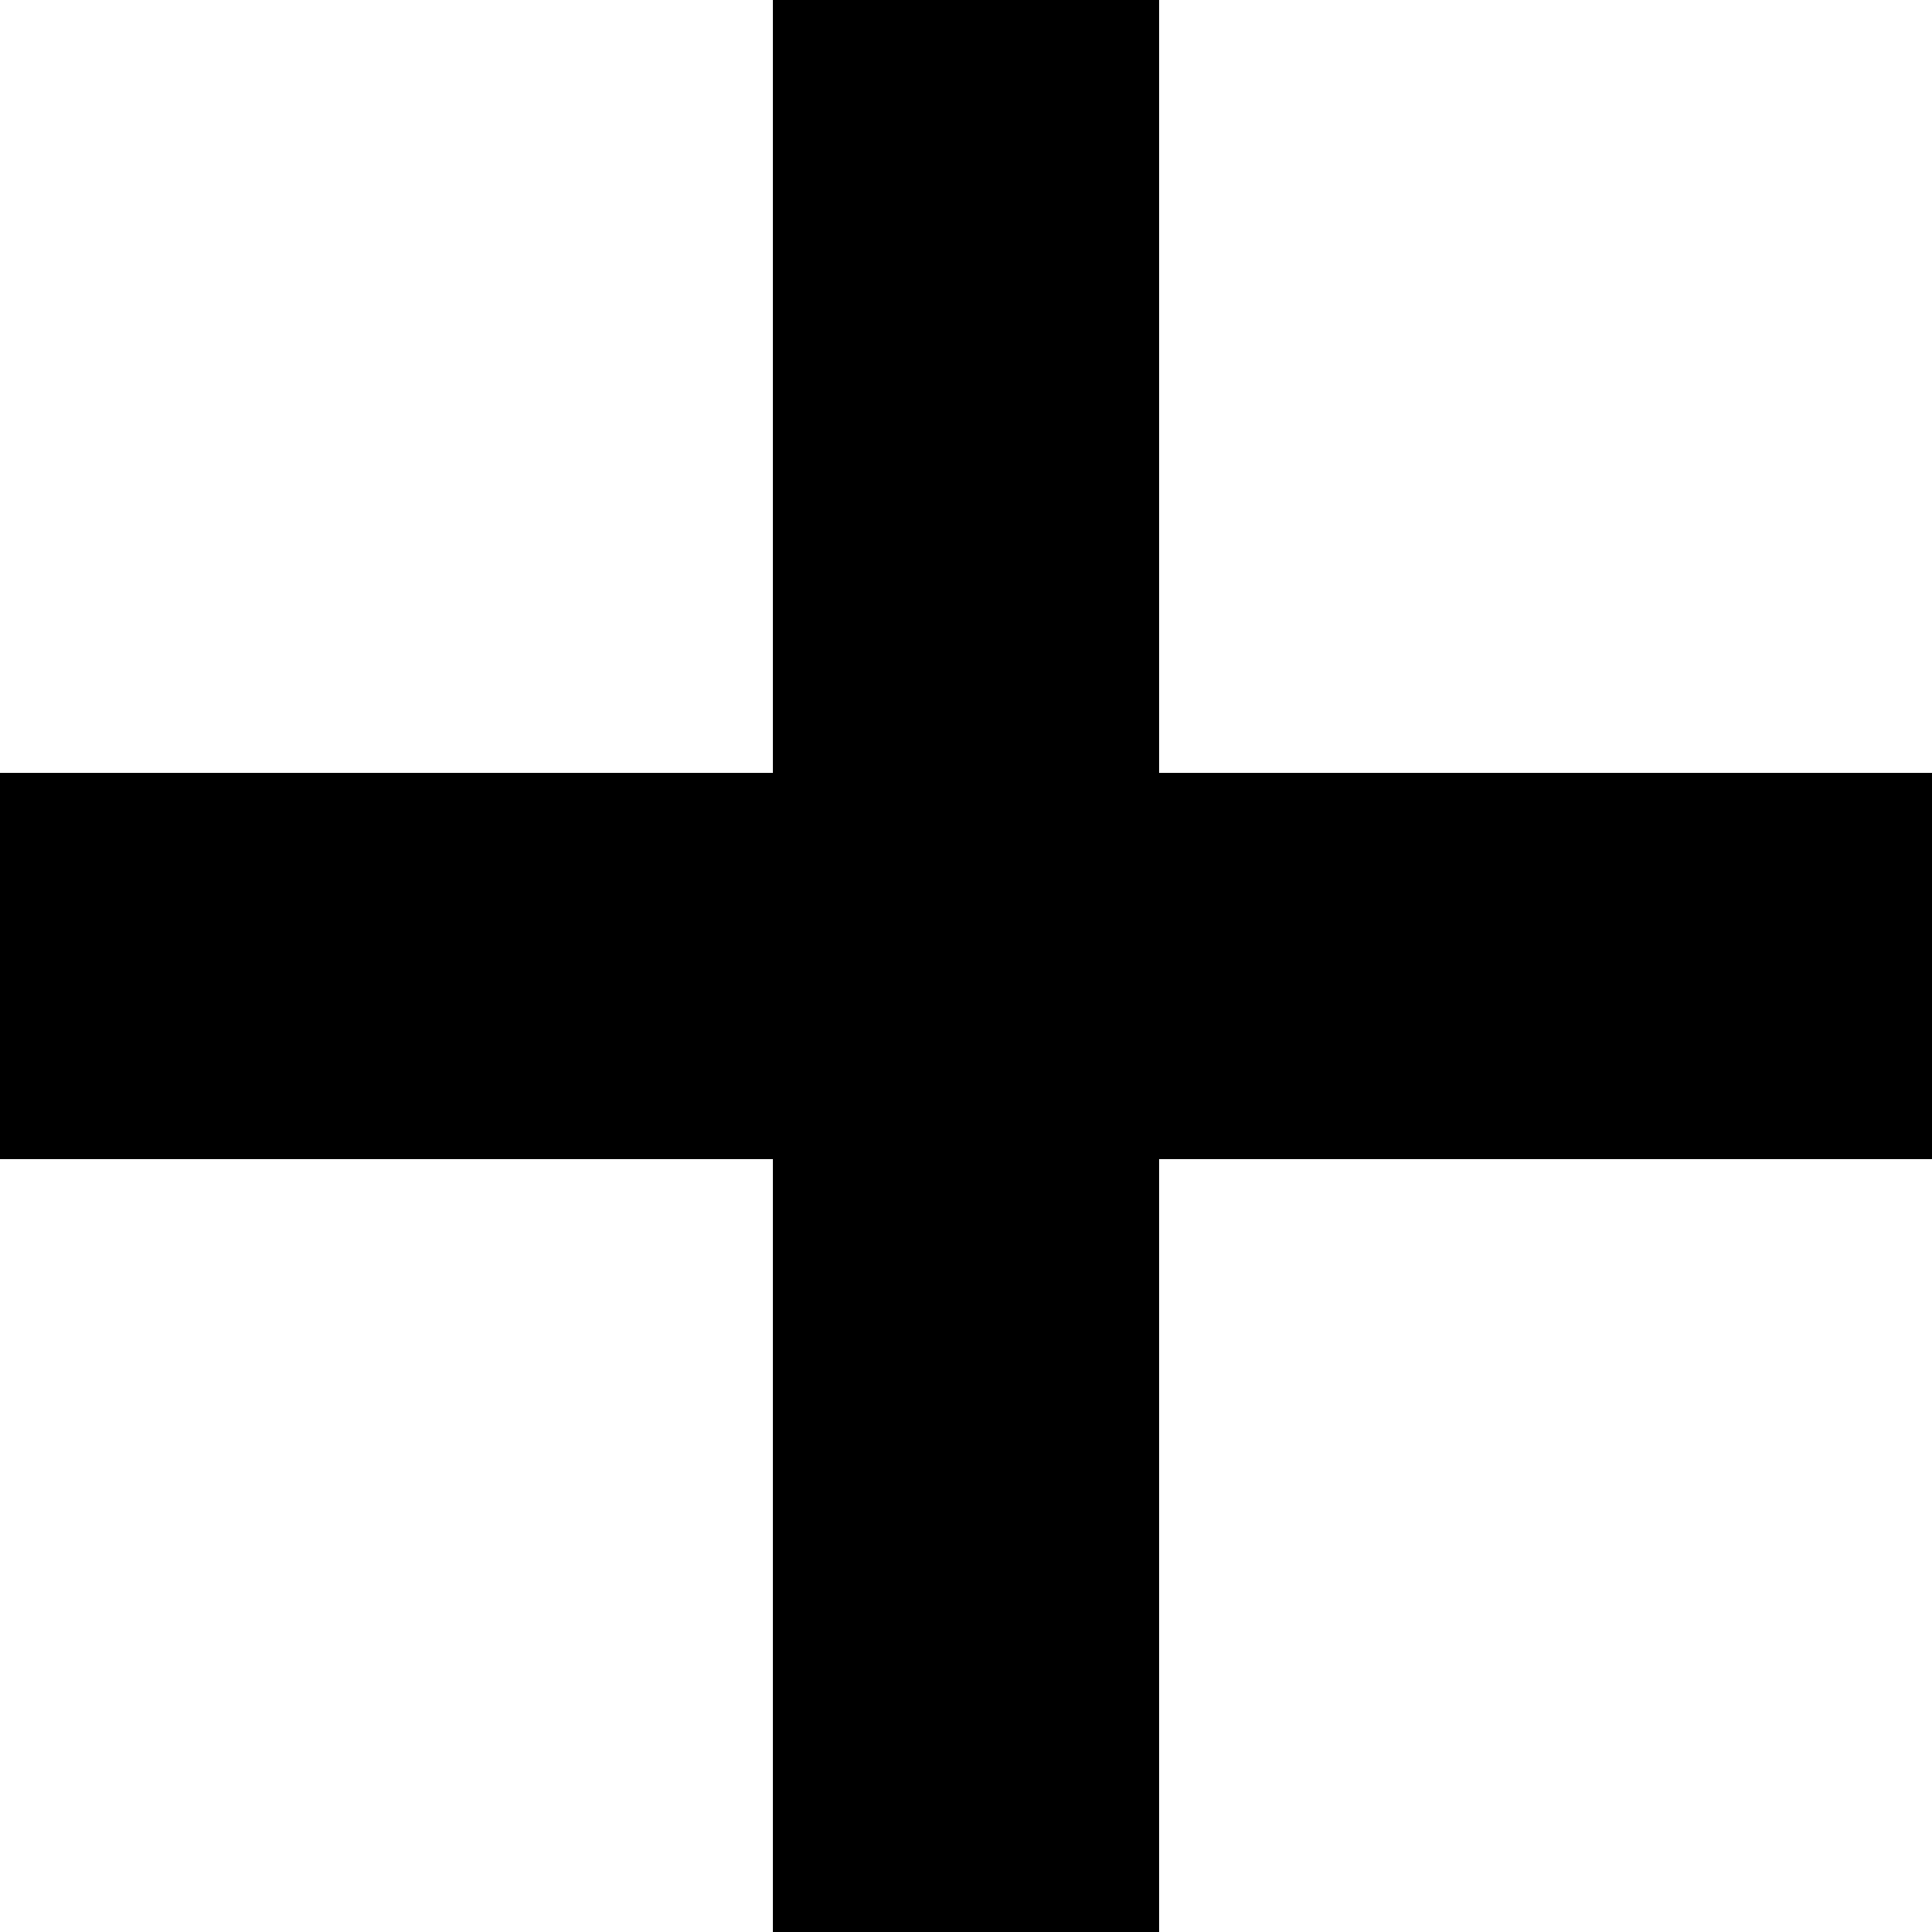
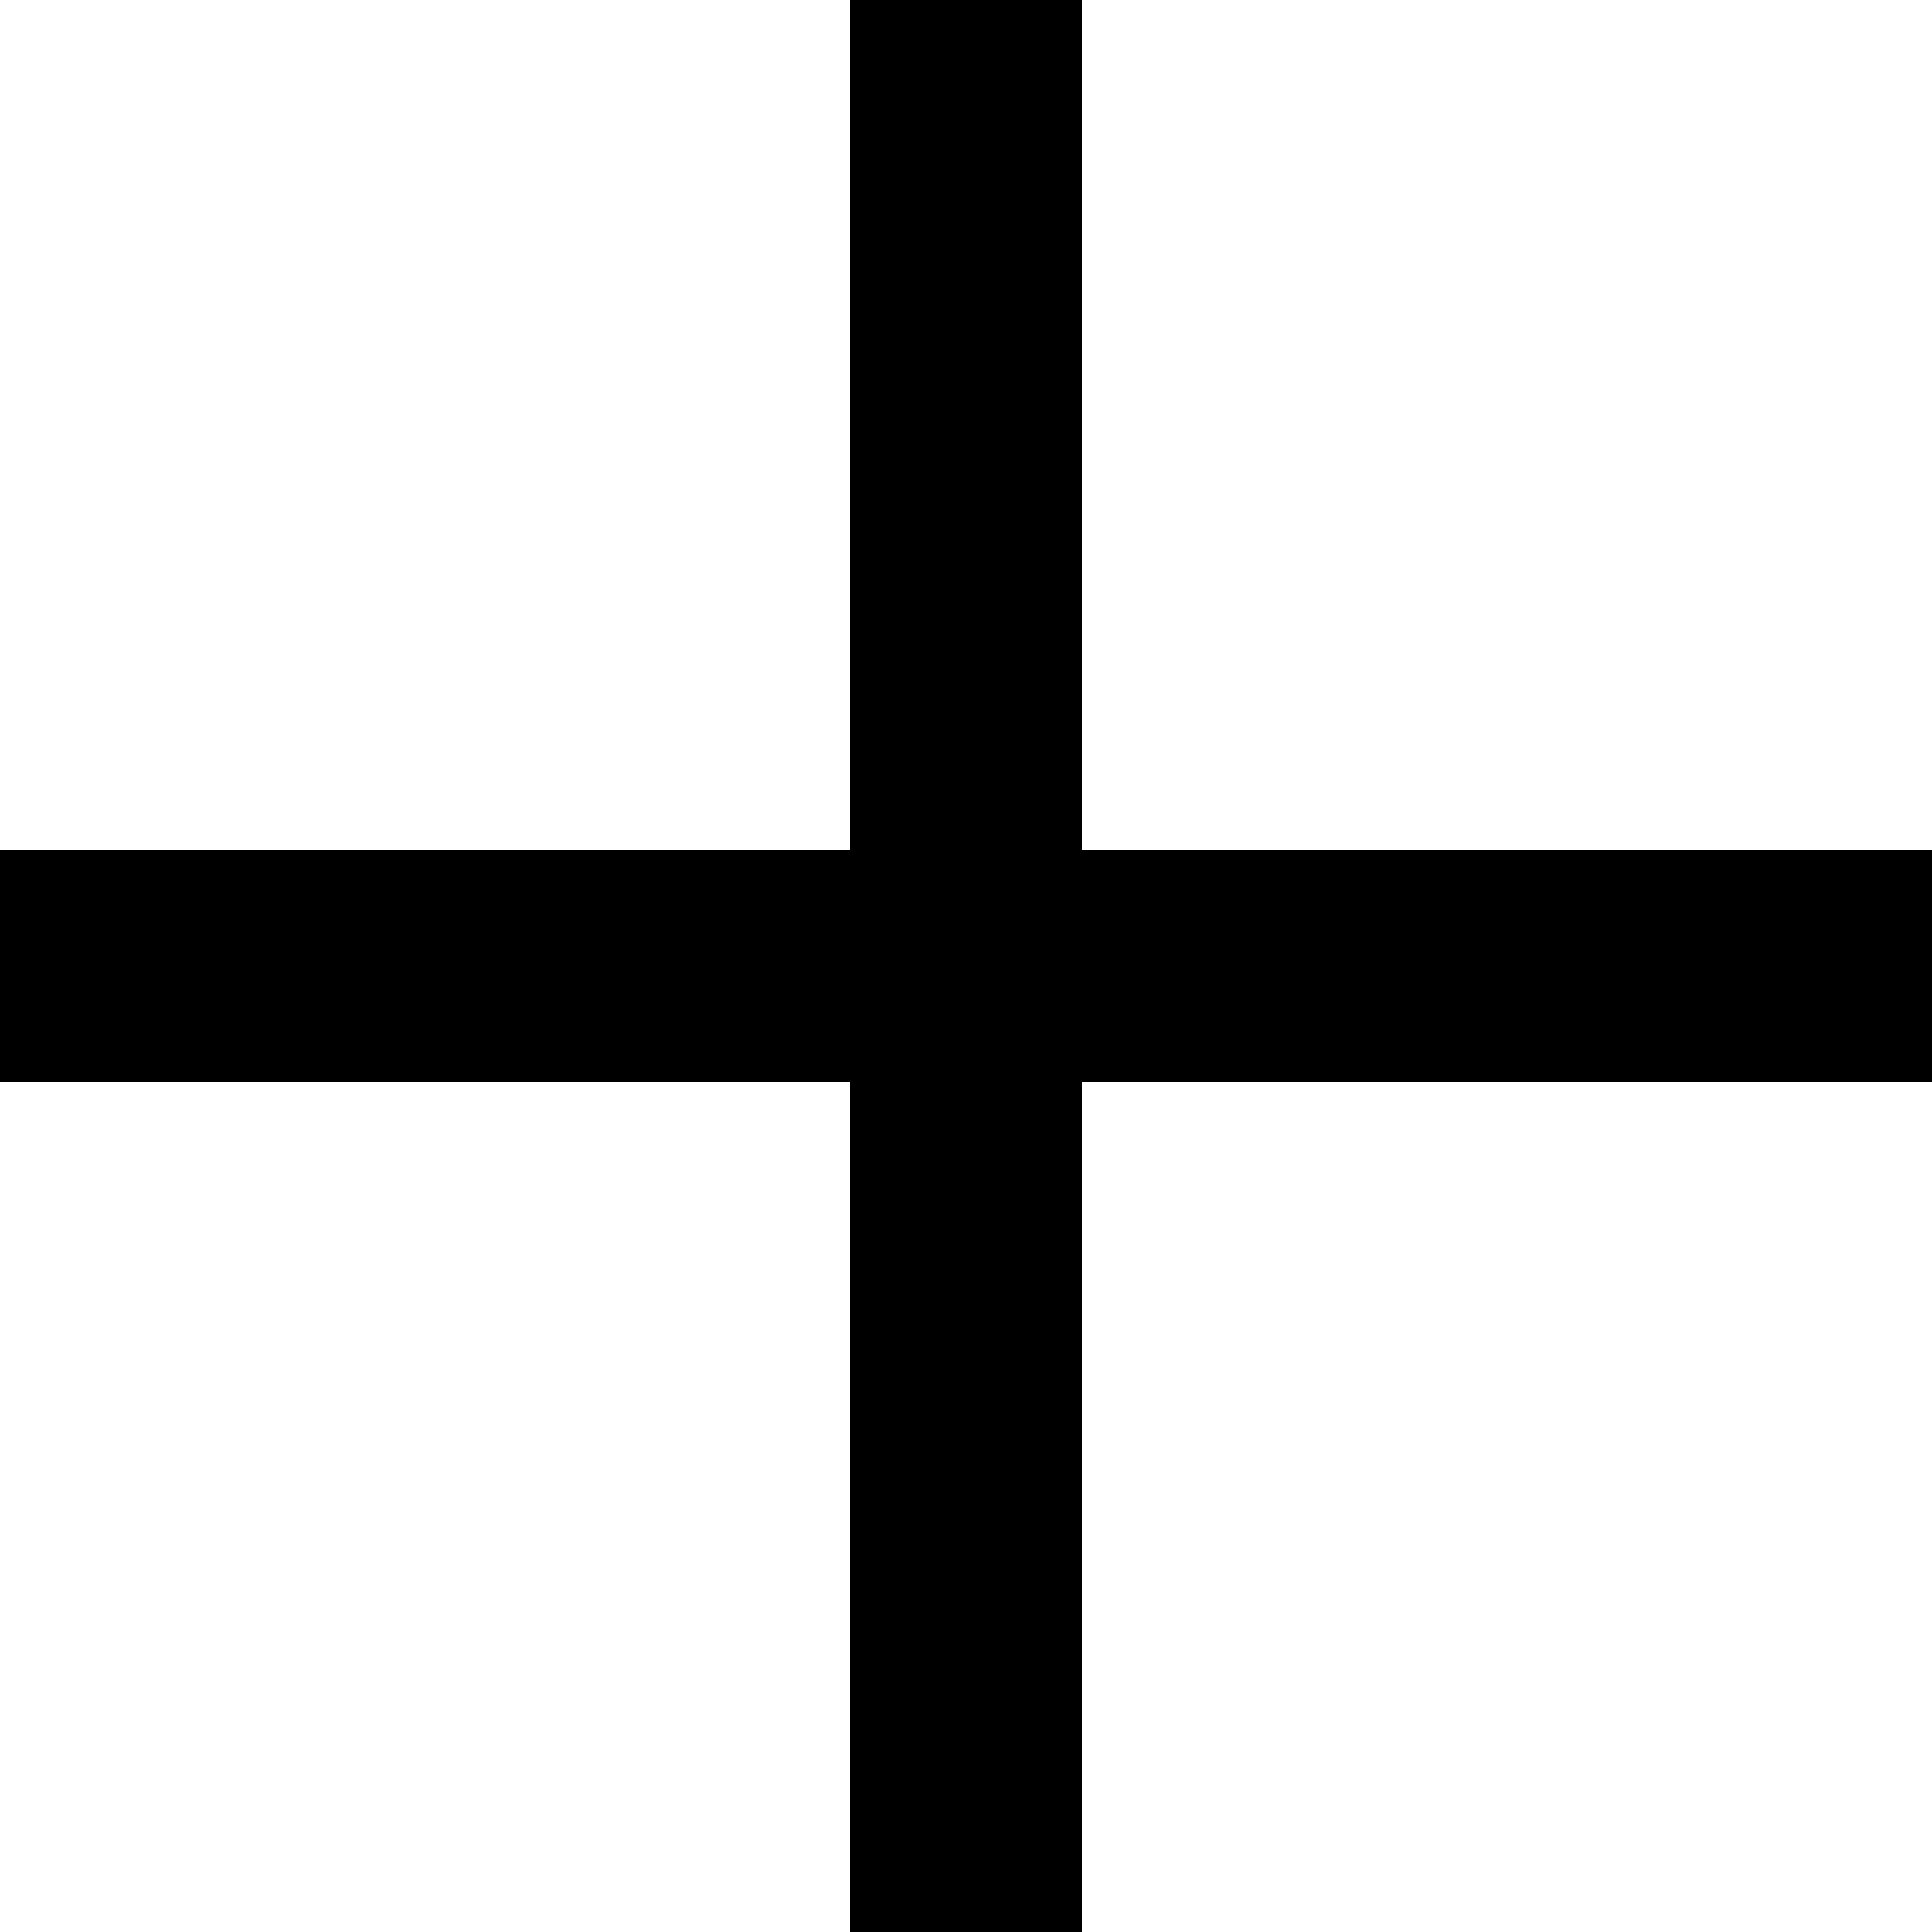
- <svg xmlns="http://www.w3.org/2000/svg" viewBox="0 0 100 100" width="100" height="100">
-   <path d="M 40 0 L 60 0 L 60 40 L 100 40 L 100 60 L 60 60 L 60 100 L 40 100 L 40 60 L 0 60 L 0 40 L 40 40 Z" fill="#000000" />
+ <svg xmlns="http://www.w3.org/2000/svg" viewBox="0 0 100 100" width="100" height="100" fill="none" stroke="#000000" stroke-width="12" stroke-linecap="round">
+   <path d="M 0 50 L 100 50" />
+   <path d="M 50 0 L 50 100" />
</svg>
